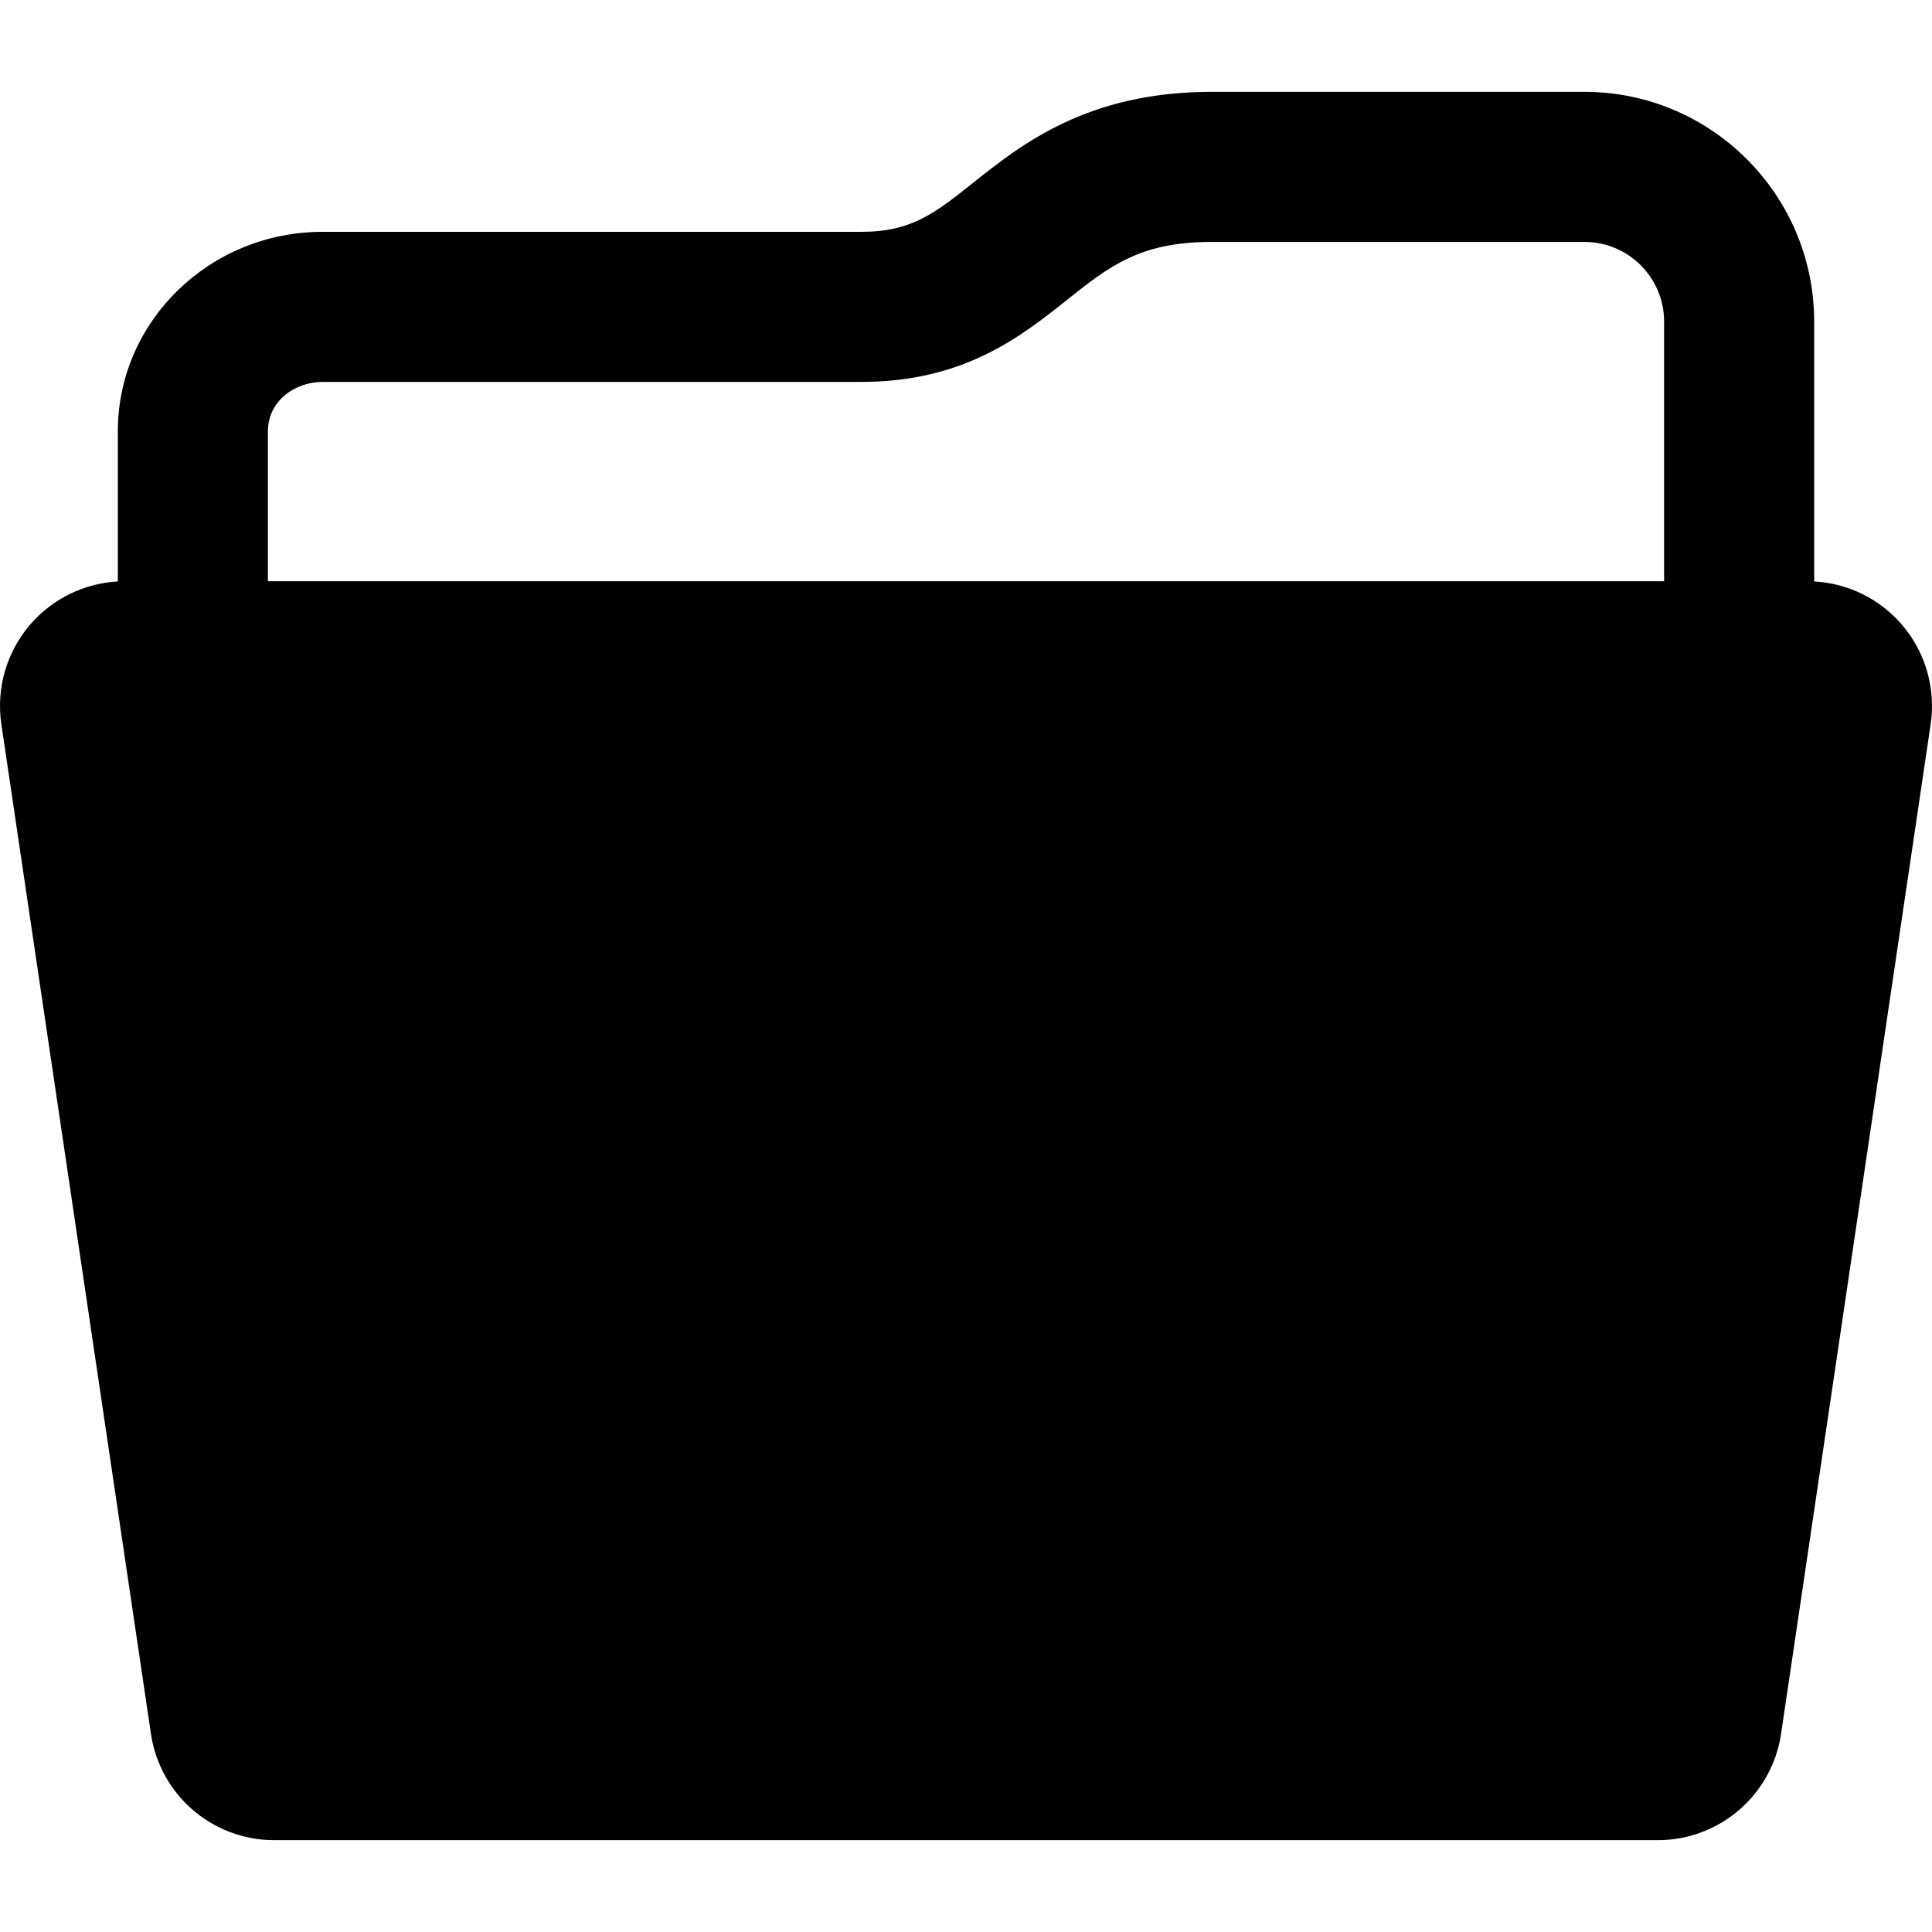
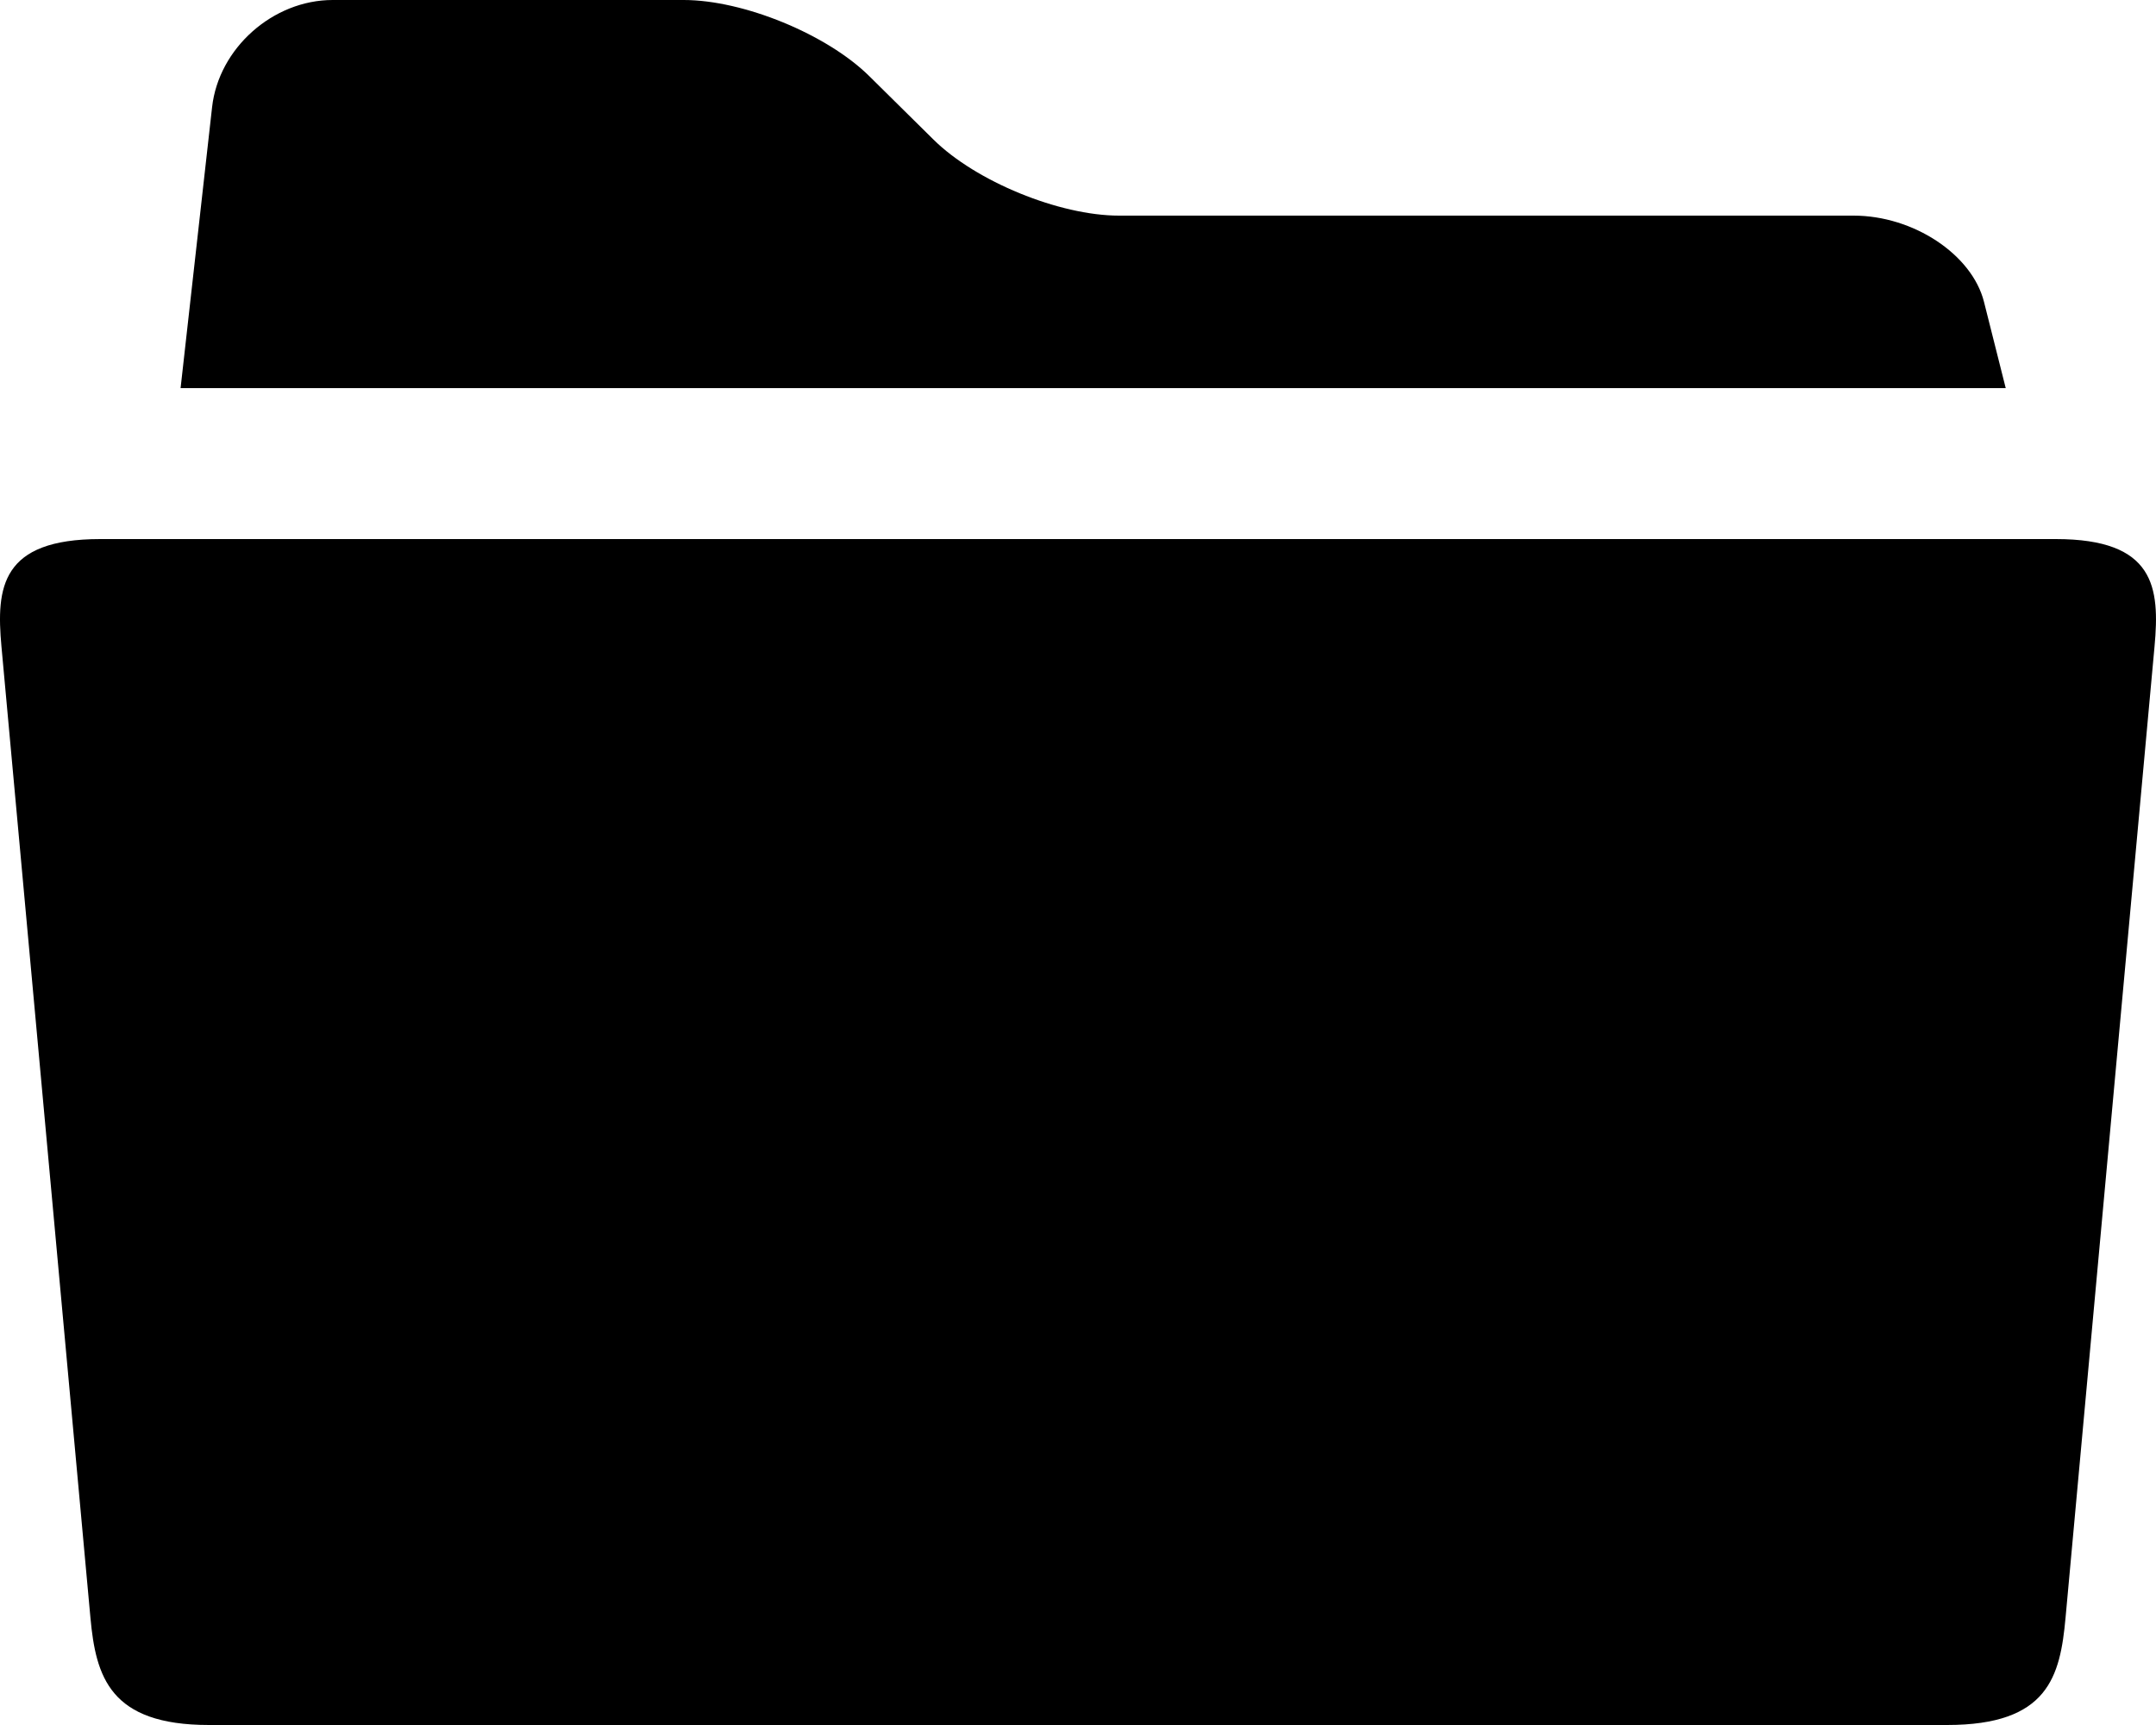
- <svg xmlns="http://www.w3.org/2000/svg" version="1.1" id="Capa_1" x="0px" y="0px" viewBox="0 0 390 390" style="enable-background:new 0 0 390 390;" xml:space="preserve">
-   <path d="M383.889,126.058c-4.478-5.191-10.868-8.314-17.674-8.686V64.9c0-25.563-20.797-46.36-46.361-46.36h-75.278  c-25.052,0-38.351,10.578-48.062,18.303c-7.807,6.208-12.518,9.956-22.626,9.956H65.099c-22.78,0-41.313,18.062-41.313,40.263  v30.311c-6.806,0.372-13.196,3.495-17.674,8.686c-4.78,5.541-6.912,12.888-5.839,20.125l30.194,203.802  c1.828,12.338,12.417,21.475,24.89,21.475h279.286c12.473,0,23.063-9.137,24.891-21.474l30.195-203.802  C390.801,138.946,388.669,131.599,383.889,126.058z M65.099,77.094h108.788c20.687,0,32.219-9.172,41.484-16.542  c8.552-6.802,14.732-11.716,29.204-11.716h75.278c8.858,0,16.066,7.206,16.066,16.065v52.434H54.081V87.062  C54.081,80.823,59.683,77.094,65.099,77.094z" />
+ <svg xmlns="http://www.w3.org/2000/svg" height="80px" id="Capa_1" style="enable-background:new 0 0 100 80;" version="1.1" viewBox="0 0 100 80" width="100px" xml:space="preserve">
  <g>
- </g>
-   <g>
- </g>
-   <g>
- </g>
-   <g>
- </g>
-   <g>
- </g>
-   <g>
- </g>
-   <g>
- </g>
-   <g>
- </g>
-   <g>
- </g>
-   <g>
- </g>
-   <g>
- </g>
-   <g>
- </g>
-   <g>
- </g>
-   <g>
- </g>
-   <g>
- </g>
+     <path d="M95.351,25H4.651c-4.604,0-4.834,2.241-4.584,4.979l4.127,45.041C4.444,77.759,5.093,80,9.69,80h80.621   c4.688,0,5.244-2.241,5.494-4.979l4.127-45.041C100.183,27.241,99.954,25,95.351,25z M92.022,14c-0.555-2.2-3.275-4-6.047-4H51.903   c-2.771,0-6.645-1.588-8.607-3.528l-2.979-2.943C38.354,1.588,34.481,0,31.71,0H15.431c-2.771,0-5.289,2.236-5.594,4.97L8.376,18   H93.03L92.022,14z" />
+   </g>
+   <g />
+   <g />
+   <g />
+   <g />
+   <g />
+   <g />
+   <g />
+   <g />
+   <g />
+   <g />
+   <g />
+   <g />
+   <g />
+   <g />
+   <g />
</svg>
